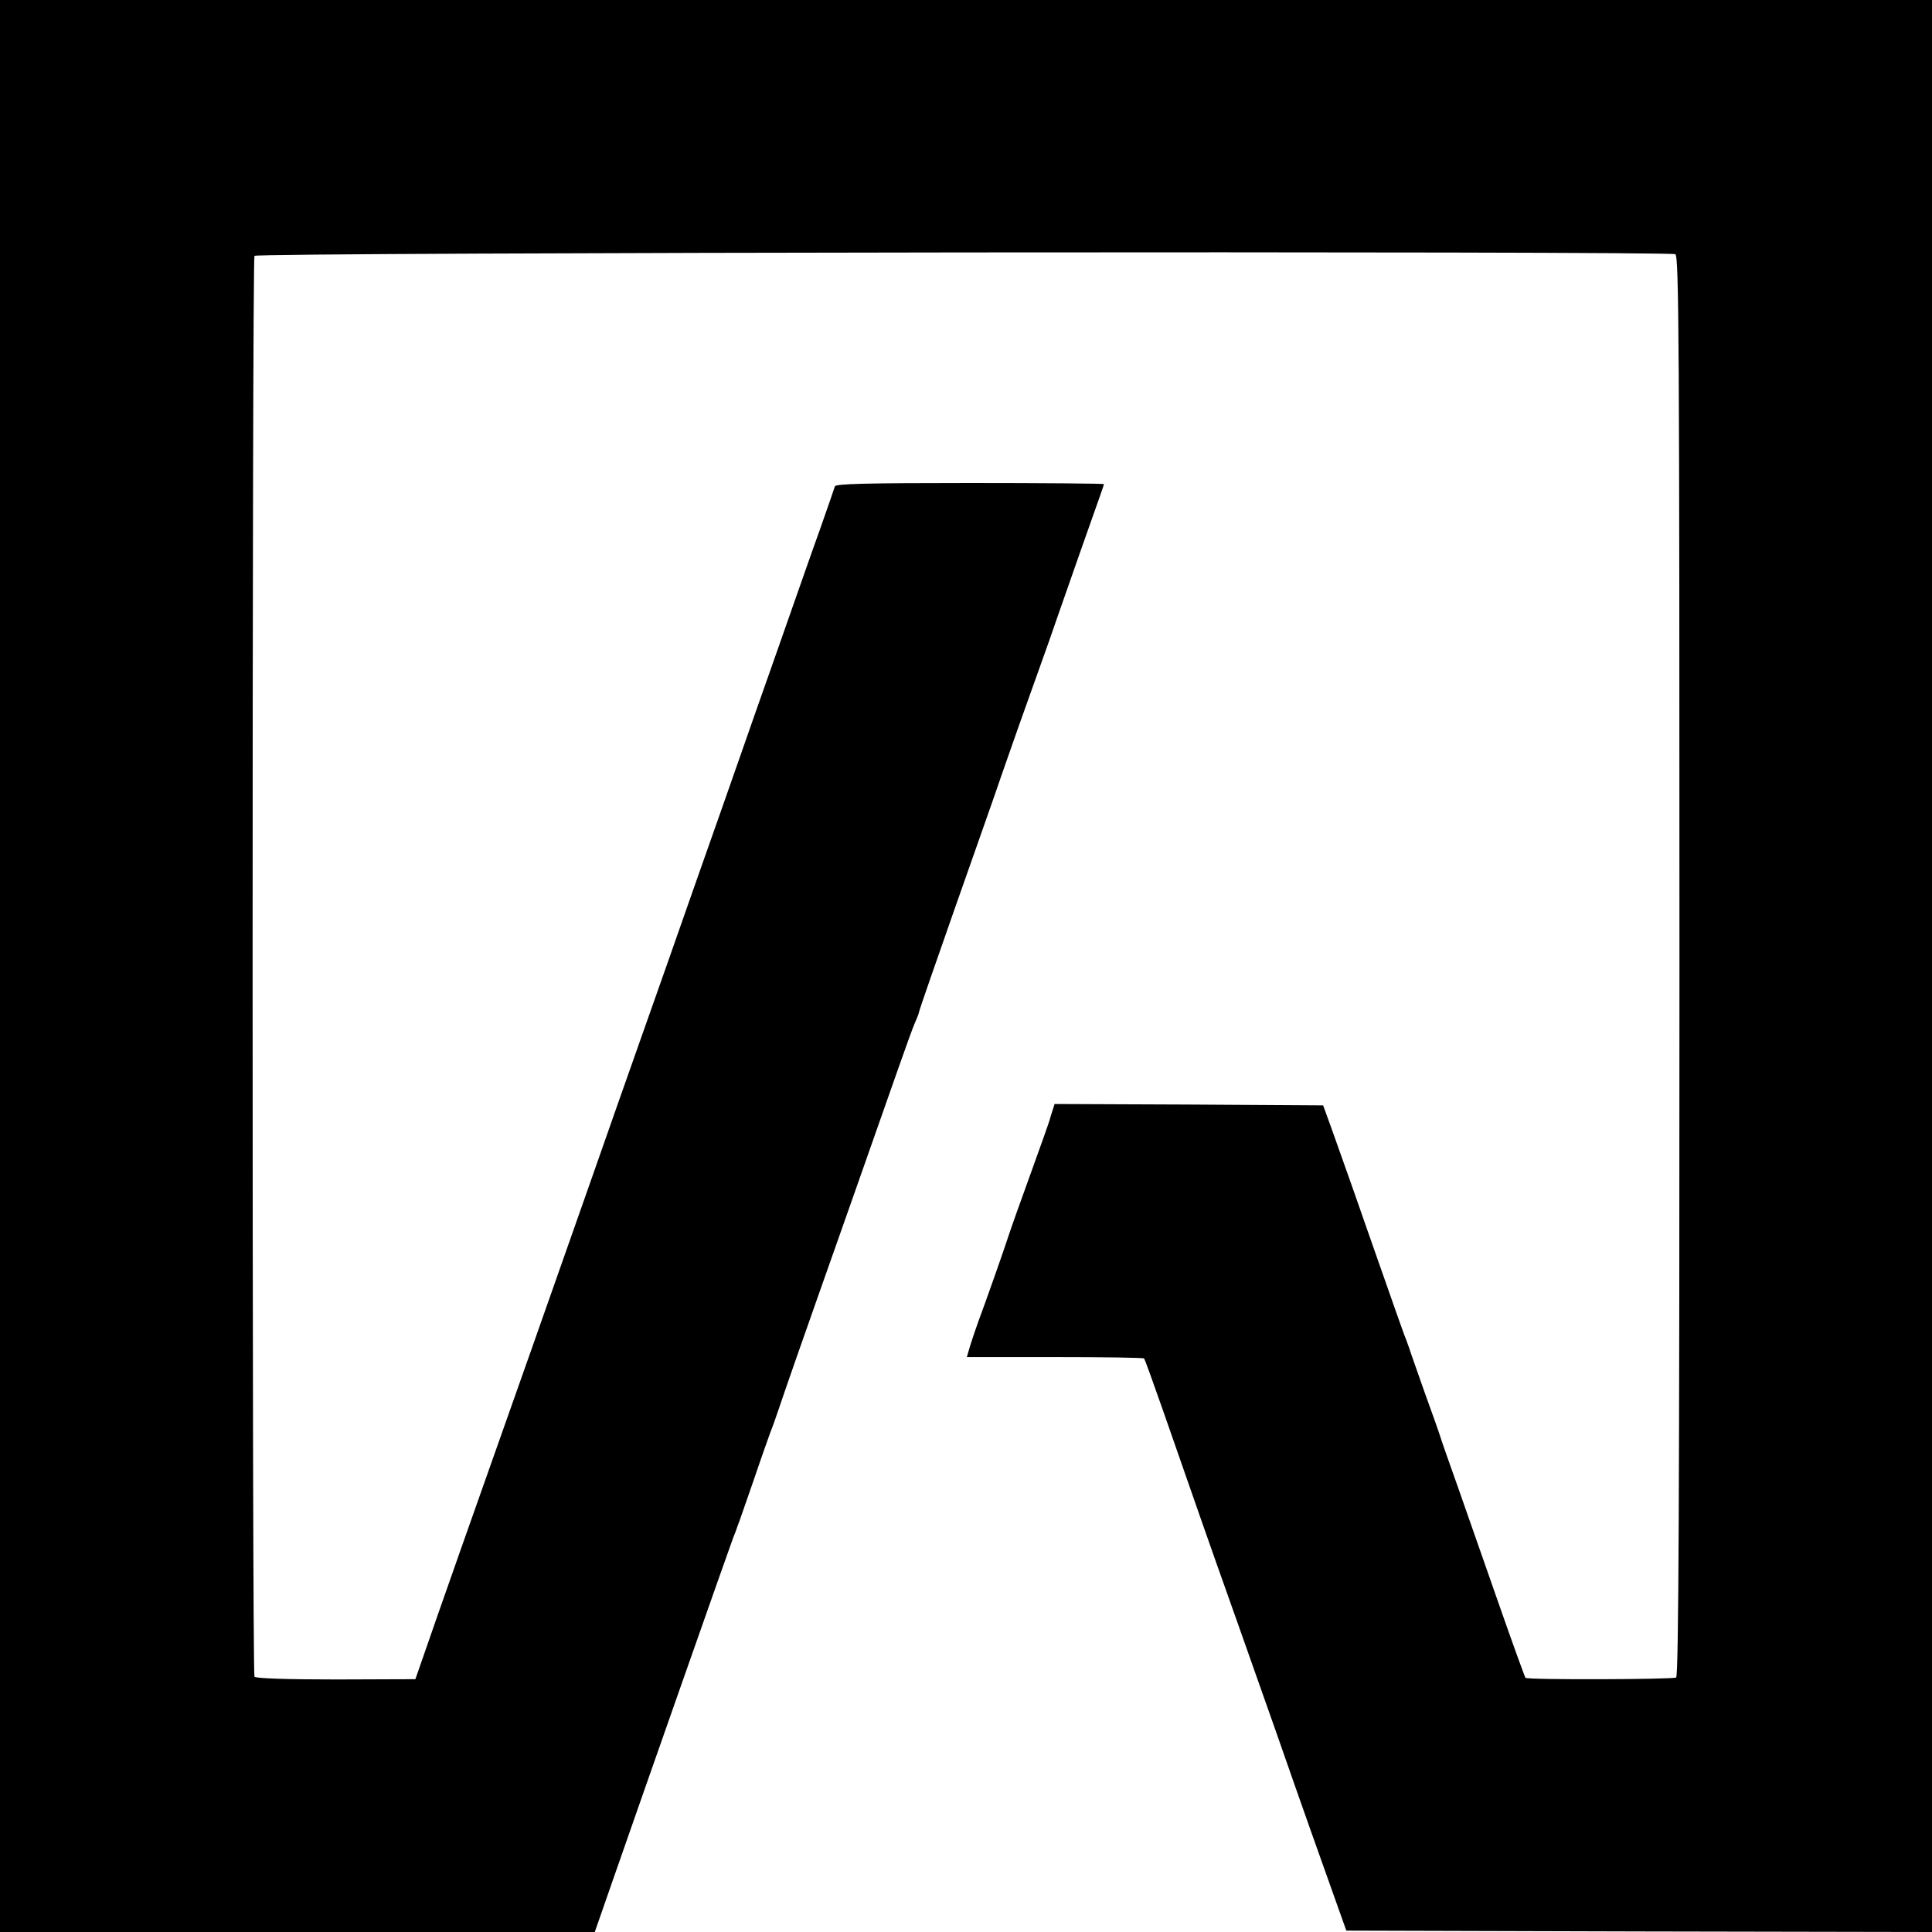
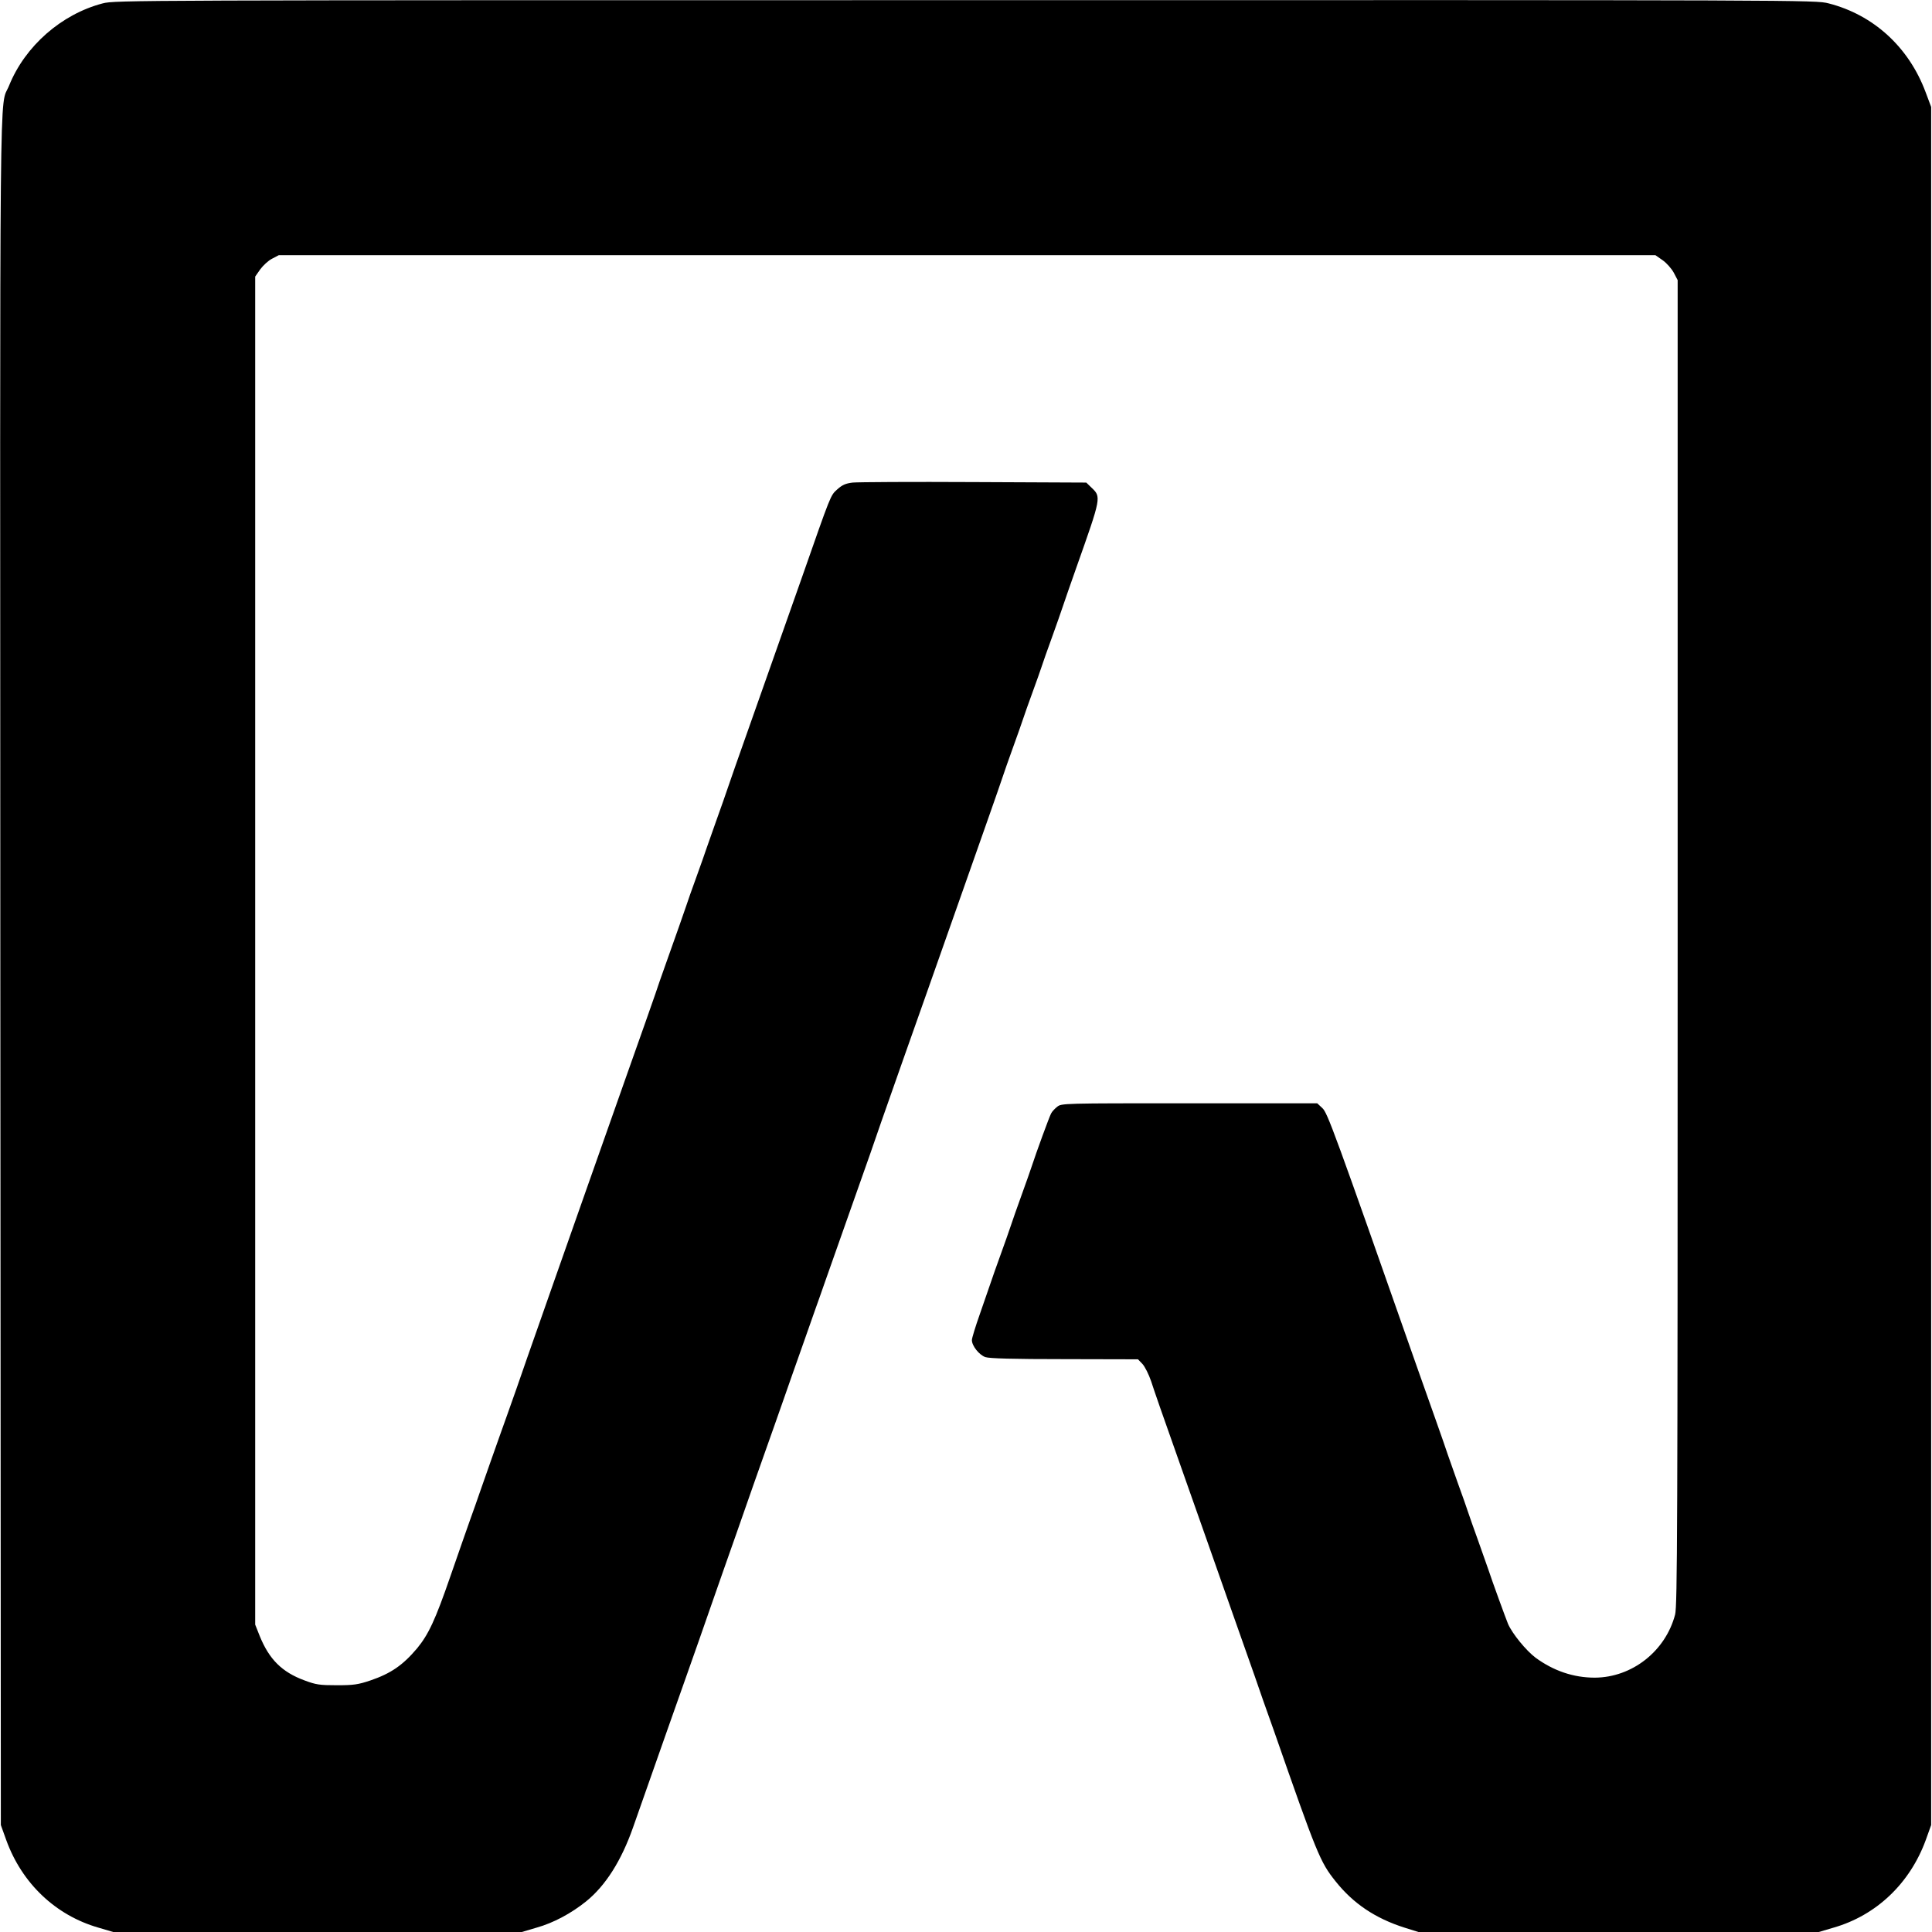
- <svg xmlns="http://www.w3.org/2000/svg" version="1.0" width="700pt" height="700pt" viewBox="0 0 700 700" preserveAspectRatio="xMidYMid meet">
-   <g transform="translate(0,700) scale(0.1,-0.1)" fill="#000000" stroke="none">
-     <path d="M0 3500 l0 -3500 1078 0 1077 0 62 178 c97 279 433 1235 440 1252 3 8 7 17 8 20 1 3 4 12 7 20 4 8 29 83 58 165 28 83 56 161 61 175 6 14 21 56 34 95 24 71 45 133 263 750 66 187 141 401 167 475 26 74 53 149 61 167 8 17 14 34 14 37 0 4 59 174 131 379 72 205 149 422 169 482 34 98 76 217 172 485 16 47 47 135 68 195 21 61 59 168 84 239 25 70 46 130 46 132 0 2 -218 4 -485 4 -380 0 -486 -3 -490 -12 -2 -7 -26 -76 -53 -153 -28 -77 -97 -275 -155 -440 -58 -165 -120 -340 -137 -390 -17 -49 -89 -254 -160 -455 -70 -201 -153 -435 -183 -520 -30 -85 -74 -209 -97 -275 -23 -66 -68 -194 -100 -285 -32 -91 -128 -363 -213 -605 -86 -242 -201 -570 -258 -730 -56 -159 -116 -330 -133 -380 l-31 -89 -288 -1 c-181 0 -291 4 -295 10 -9 14 -9 5134 0 5148 8 13 5121 18 5148 6 13 -6 15 -302 15 -2579 0 -1903 -3 -2573 -12 -2578 -12 -7 -540 -9 -546 -1 -2 2 -46 123 -97 269 -51 146 -117 335 -147 420 -30 85 -59 166 -63 180 -4 14 -31 90 -60 170 -28 80 -53 150 -54 155 -2 6 -6 17 -9 25 -6 13 -41 112 -154 435 -47 136 -86 244 -120 340 l-29 80 -486 3 -487 2 -7 -22 c-4 -13 -9 -27 -10 -33 -1 -5 -32 -93 -69 -195 -37 -102 -73 -203 -80 -225 -14 -44 -84 -243 -111 -315 -9 -25 -22 -63 -29 -86 l-12 -41 319 0 c175 0 321 -2 323 -5 3 -2 33 -87 69 -189 83 -239 201 -576 231 -659 21 -58 67 -190 182 -515 79 -227 169 -481 226 -640 l25 -70 1061 -3 1061 -2 0 3500 0 3500 -3500 0 -3500 0 0 -3500z" />
+ <svg xmlns="http://www.w3.org/2000/svg" version="1.0" width="1147pt" height="1147pt" viewBox="0 0 1147 1147" preserveAspectRatio="xMidYMid meet">
+   <g transform="translate(0,1147) scale(0.1,-0.1)" fill="#000000" stroke="none">
+     <path d="M610 11450 c-245 -64 -461 -253 -556 -488 -59 -146 -54 284 -52 -5252 l3 -5075 32 -89 c93 -257 293 -447 547 -520 l88 -26 1213 0 1213 0 88 26 c100 28 206 85 294 156 116 94 209 242 278 438 17 47 105 299 197 560 93 261 180 511 196 555 15 44 52 150 82 235 30 85 91 261 137 390 90 258 127 363 171 487 37 105 85 239 114 323 22 63 66 189 126 358 16 45 42 119 58 165 16 45 43 120 59 167 74 210 238 674 270 765 19 55 48 138 64 185 17 47 43 121 58 165 15 44 110 312 210 595 100 283 210 596 245 695 35 99 91 259 125 355 34 96 70 200 80 230 10 30 39 114 65 185 26 72 53 148 60 170 7 22 32 92 55 155 23 63 48 133 55 155 7 22 34 99 60 170 26 72 55 155 65 185 10 30 46 134 80 230 149 421 149 419 89 476 l-30 29 -667 3 c-367 2 -691 0 -720 -3 -42 -5 -62 -14 -92 -41 -40 -36 -36 -28 -208 -519 -56 -160 -237 -673 -277 -785 -113 -320 -149 -422 -165 -470 -10 -30 -39 -113 -65 -185 -25 -71 -52 -148 -60 -170 -7 -22 -34 -98 -60 -170 -26 -71 -53 -148 -60 -170 -14 -42 -56 -161 -125 -355 -23 -63 -49 -140 -59 -170 -10 -30 -87 -248 -171 -485 -140 -397 -364 -1031 -430 -1220 -15 -44 -57 -163 -93 -265 -36 -102 -95 -270 -131 -375 -37 -104 -80 -227 -97 -273 -35 -99 -77 -217 -117 -332 -16 -47 -43 -123 -60 -170 -17 -47 -69 -197 -117 -335 -91 -264 -131 -348 -198 -430 -85 -101 -156 -150 -279 -192 -72 -24 -98 -28 -198 -28 -102 0 -124 3 -193 29 -133 49 -209 125 -265 263 l-27 68 0 4002 0 4001 30 43 c17 23 48 52 70 63 l40 21 4087 0 4086 0 43 -30 c23 -16 53 -50 66 -74 l23 -44 0 -3931 c0 -3498 -2 -3938 -15 -3991 -57 -218 -256 -374 -477 -375 -126 0 -244 40 -351 118 -57 43 -138 142 -164 201 -15 37 -94 253 -118 326 -8 22 -35 99 -60 170 -26 72 -53 148 -60 170 -7 22 -34 99 -60 170 -25 72 -52 148 -60 170 -7 22 -40 117 -73 210 -33 94 -82 231 -108 305 -494 1407 -533 1515 -564 1542 l-30 28 -759 0 c-753 0 -759 0 -785 -21 -14 -11 -31 -29 -36 -40 -10 -18 -88 -231 -115 -314 -7 -22 -34 -98 -60 -170 -26 -71 -55 -155 -65 -185 -10 -30 -37 -107 -60 -170 -23 -63 -50 -140 -60 -170 -10 -30 -39 -113 -64 -185 -25 -71 -46 -139 -46 -151 0 -34 43 -88 80 -101 25 -8 160 -12 471 -12 l435 -1 26 -27 c15 -16 38 -62 52 -103 23 -70 46 -138 206 -590 34 -96 88 -249 120 -340 32 -91 104 -295 160 -455 56 -159 113 -321 127 -360 13 -38 37 -106 52 -150 16 -44 44 -125 64 -180 256 -734 274 -779 366 -894 105 -132 236 -220 409 -275 l83 -26 1188 0 1189 0 88 26 c254 73 453 263 547 520 l32 89 0 5100 0 5100 -33 88 c-100 268 -310 459 -576 527 -79 20 -103 20 -5125 19 -4957 0 -5047 0 -5121 -19z" />
  </g>
</svg>
